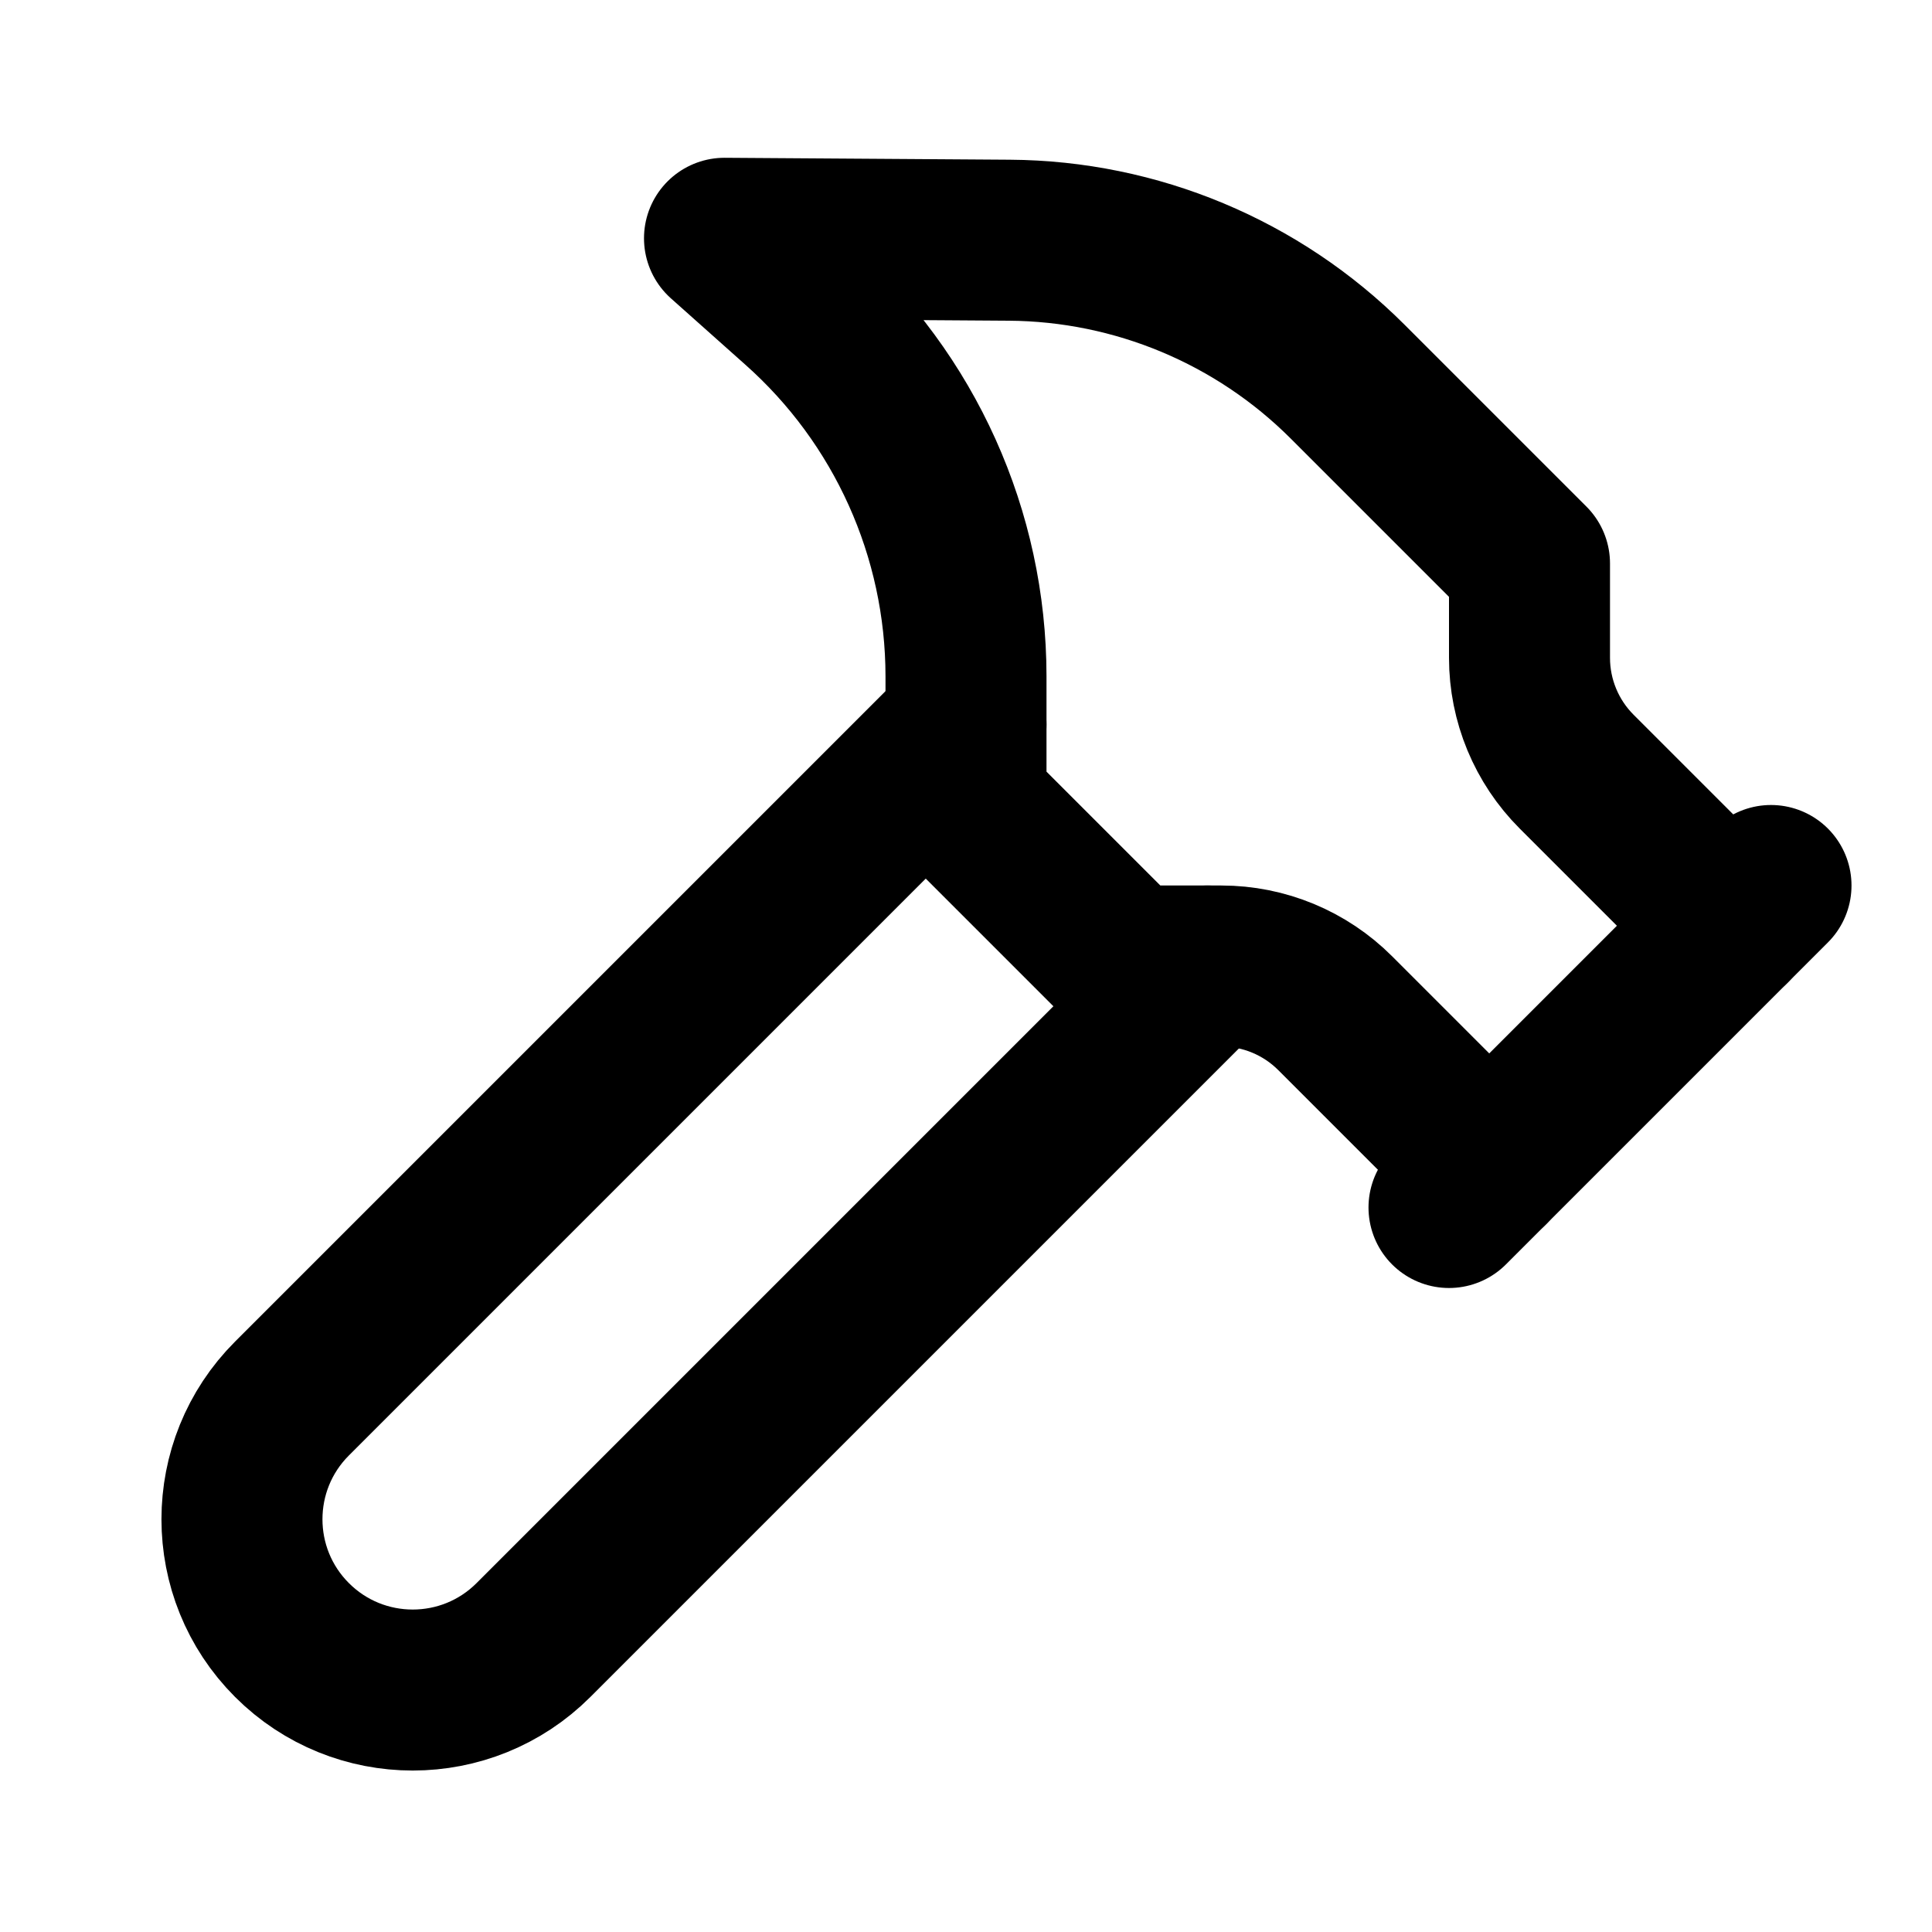
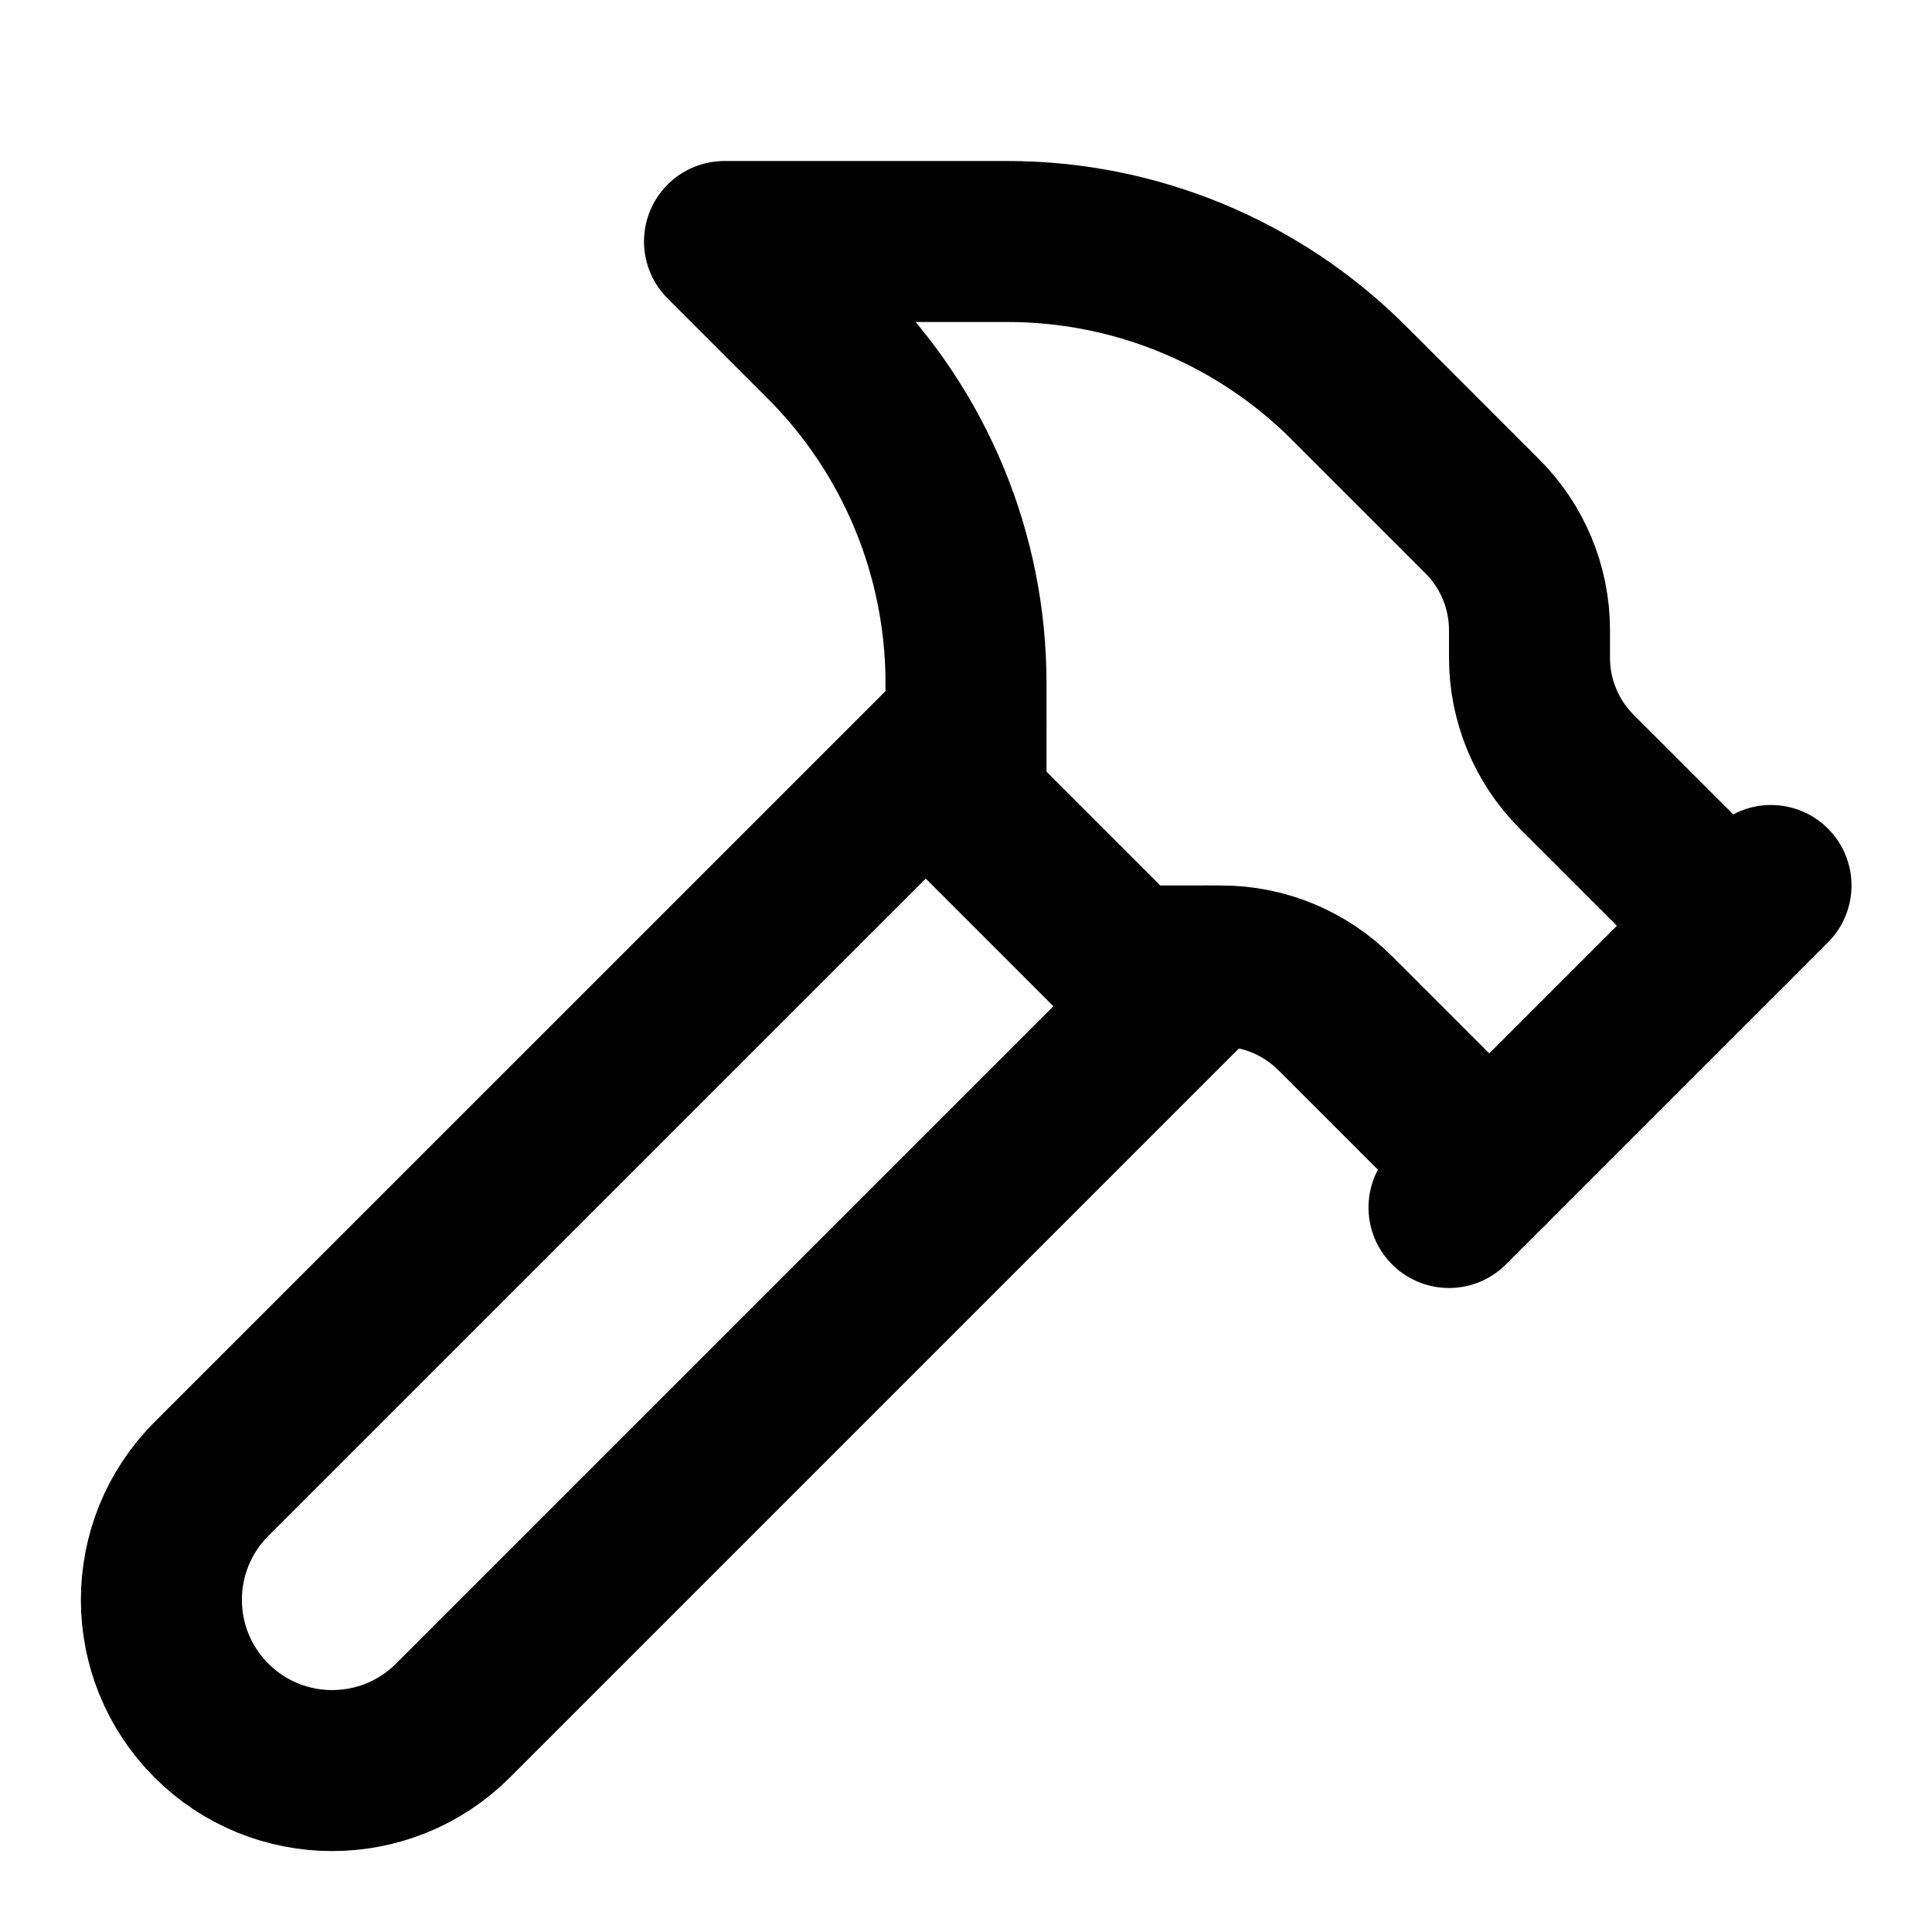
<svg xmlns="http://www.w3.org/2000/svg" width="24" height="24" fill="none" stroke="currentColor" stroke-linecap="round" stroke-linejoin="round" stroke-width="2" viewBox="0 0 24 24">
-   <path d="m15 12-8.373 8.373a1 1 0 1 1-3-3L12 9M18 15l4-4" />
-   <path d="m21.5 11.5-1.914-1.914A2 2 0 0 1 19 8.172V7l-2.26-2.26a6 6 0 0 0-4.202-1.756L9 2.96l.92.82A6.18 6.18 0 0 1 12 8.4V10l2 2h1.172a2 2 0 0 1 1.414.586L18.5 14.5" />
+   <path d="m15 12-9.373 9.373a1 1 0 0 1-3.001-3L12 9M18 15l4-4" />
+   <path d="m21.5 11.5-1.914-1.914A2 2 0 0 1 19 8.172v-.344a2 2 0 0 0-.586-1.414l-1.657-1.657A6 6 0 0 0 12.516 3H9l1.243 1.243A6 6 0 0 1 12 8.485V10l2 2h1.172a2 2 0 0 1 1.414.586L18.5 14.5" />
</svg>
